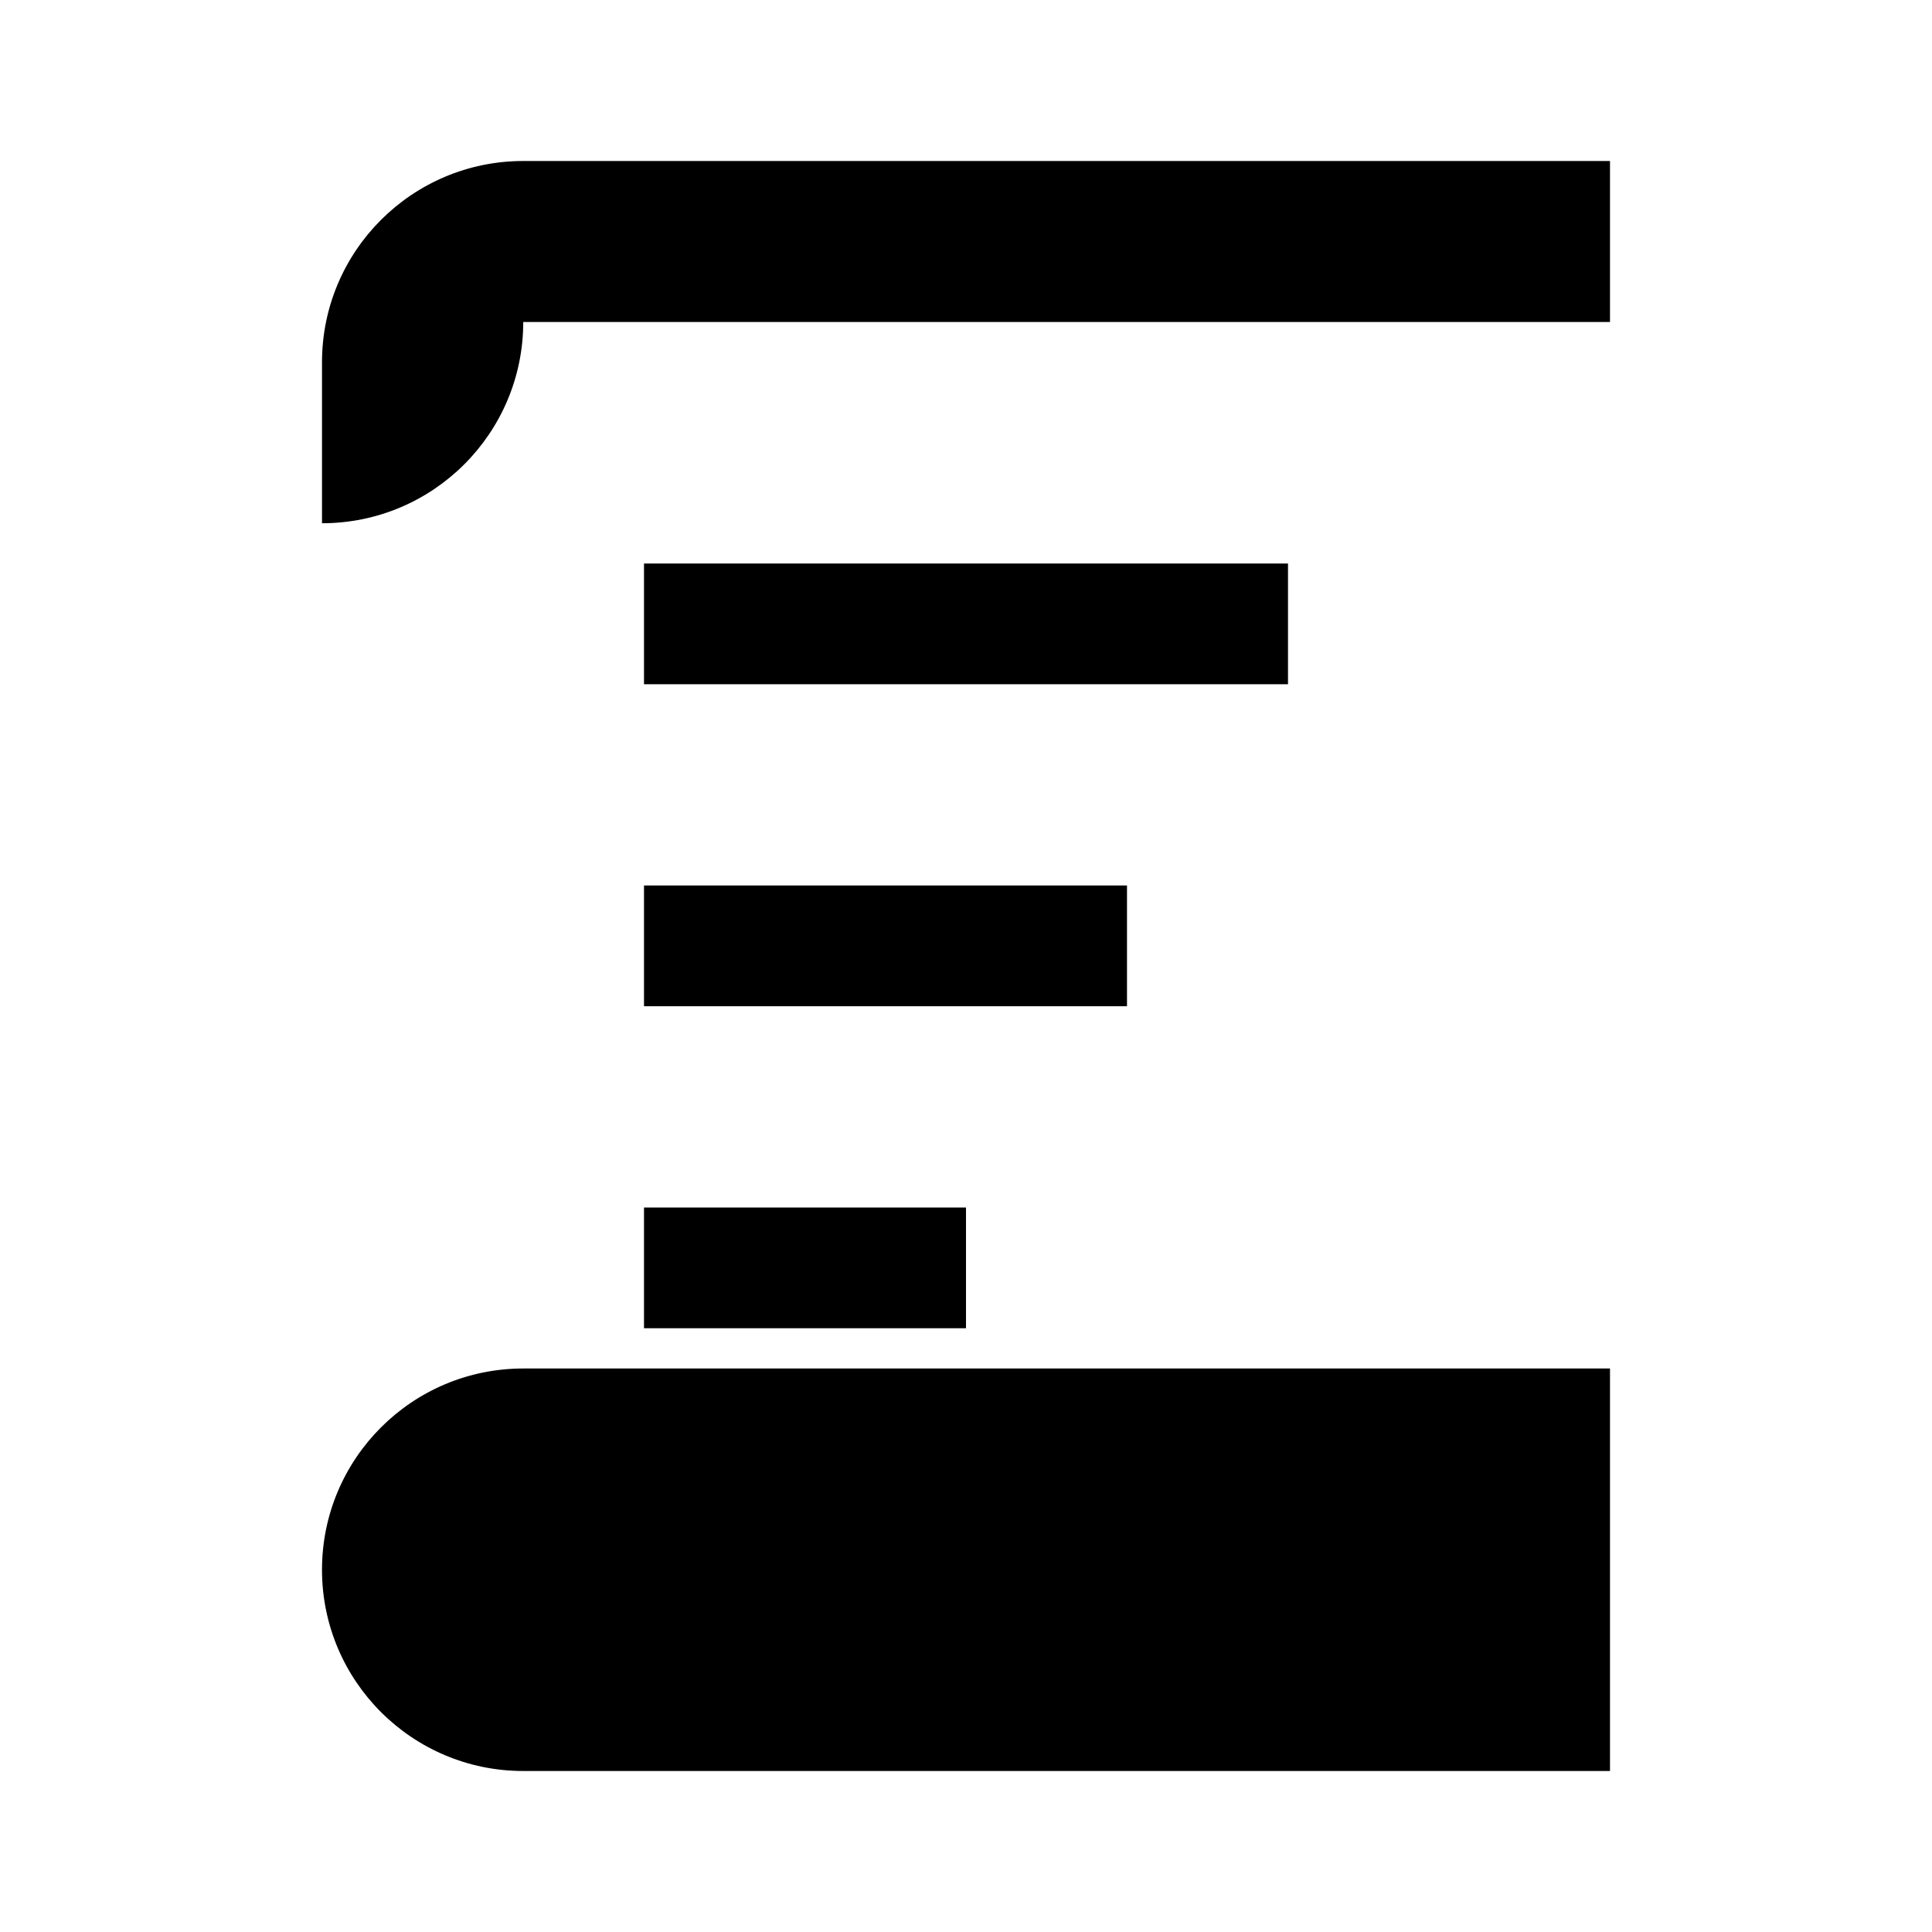
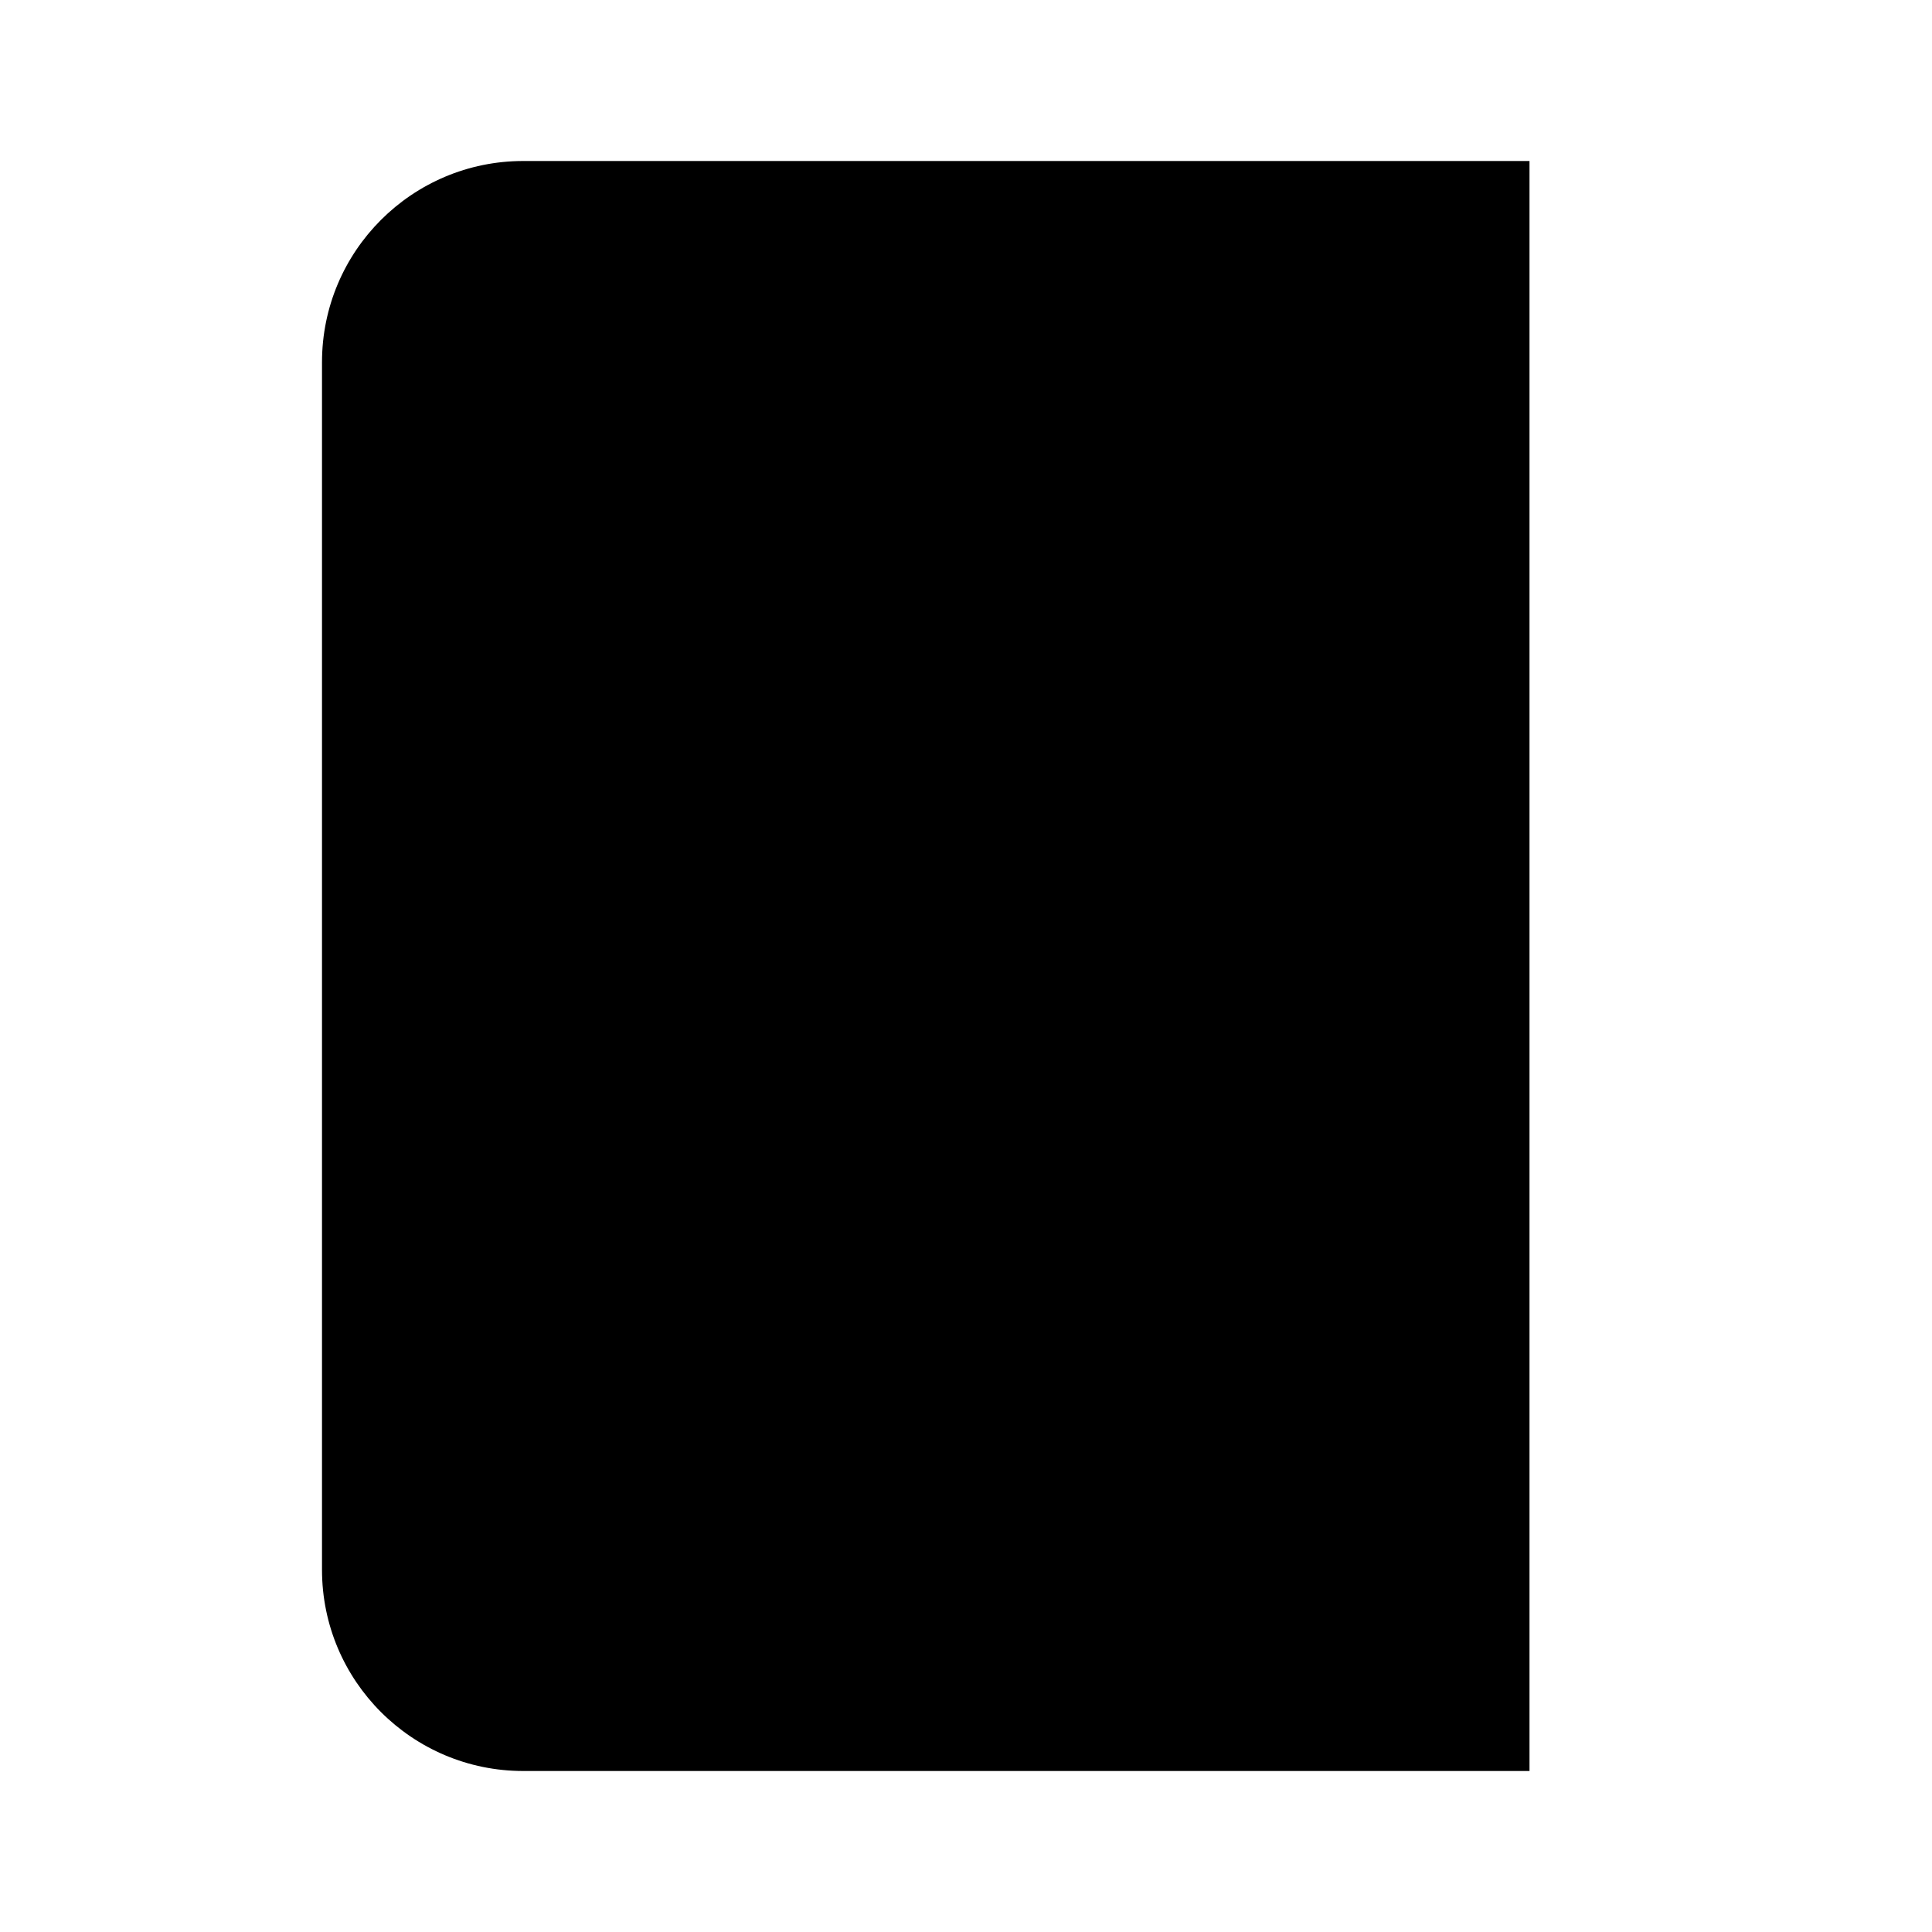
- <svg xmlns="http://www.w3.org/2000/svg" width="24" height="24" viewBox="0 0 24 24" fill="black">
-   <path d="M4 4.5A2.5 2.5 0 0 1 6.5 2H20v20H6.5a2.5 2.5 0 0 1 0-5H20V4H6.5A2.5 2.5 0 0 1 4 6.5v-2ZM8 7h8v1.5H8V7Zm0 4h6v1.5H8V11Zm0 4h4v1.5H8V15Z" />
+ <svg xmlns="http://www.w3.org/2000/svg" viewBox="0 0 24 24" width="24" height="24" fill="#000000">
+   <path d="M4 4.5A2.5 2.5 0 0 1 6.5 2H19v20H6.5A2.5 2.5 0 0 1 4 19.5v-15zM7 7h10v1.5H7V7zm0 3.5h8V12H7v-1.5zm0 3.5h6V15.5H7V14z" />
</svg>
